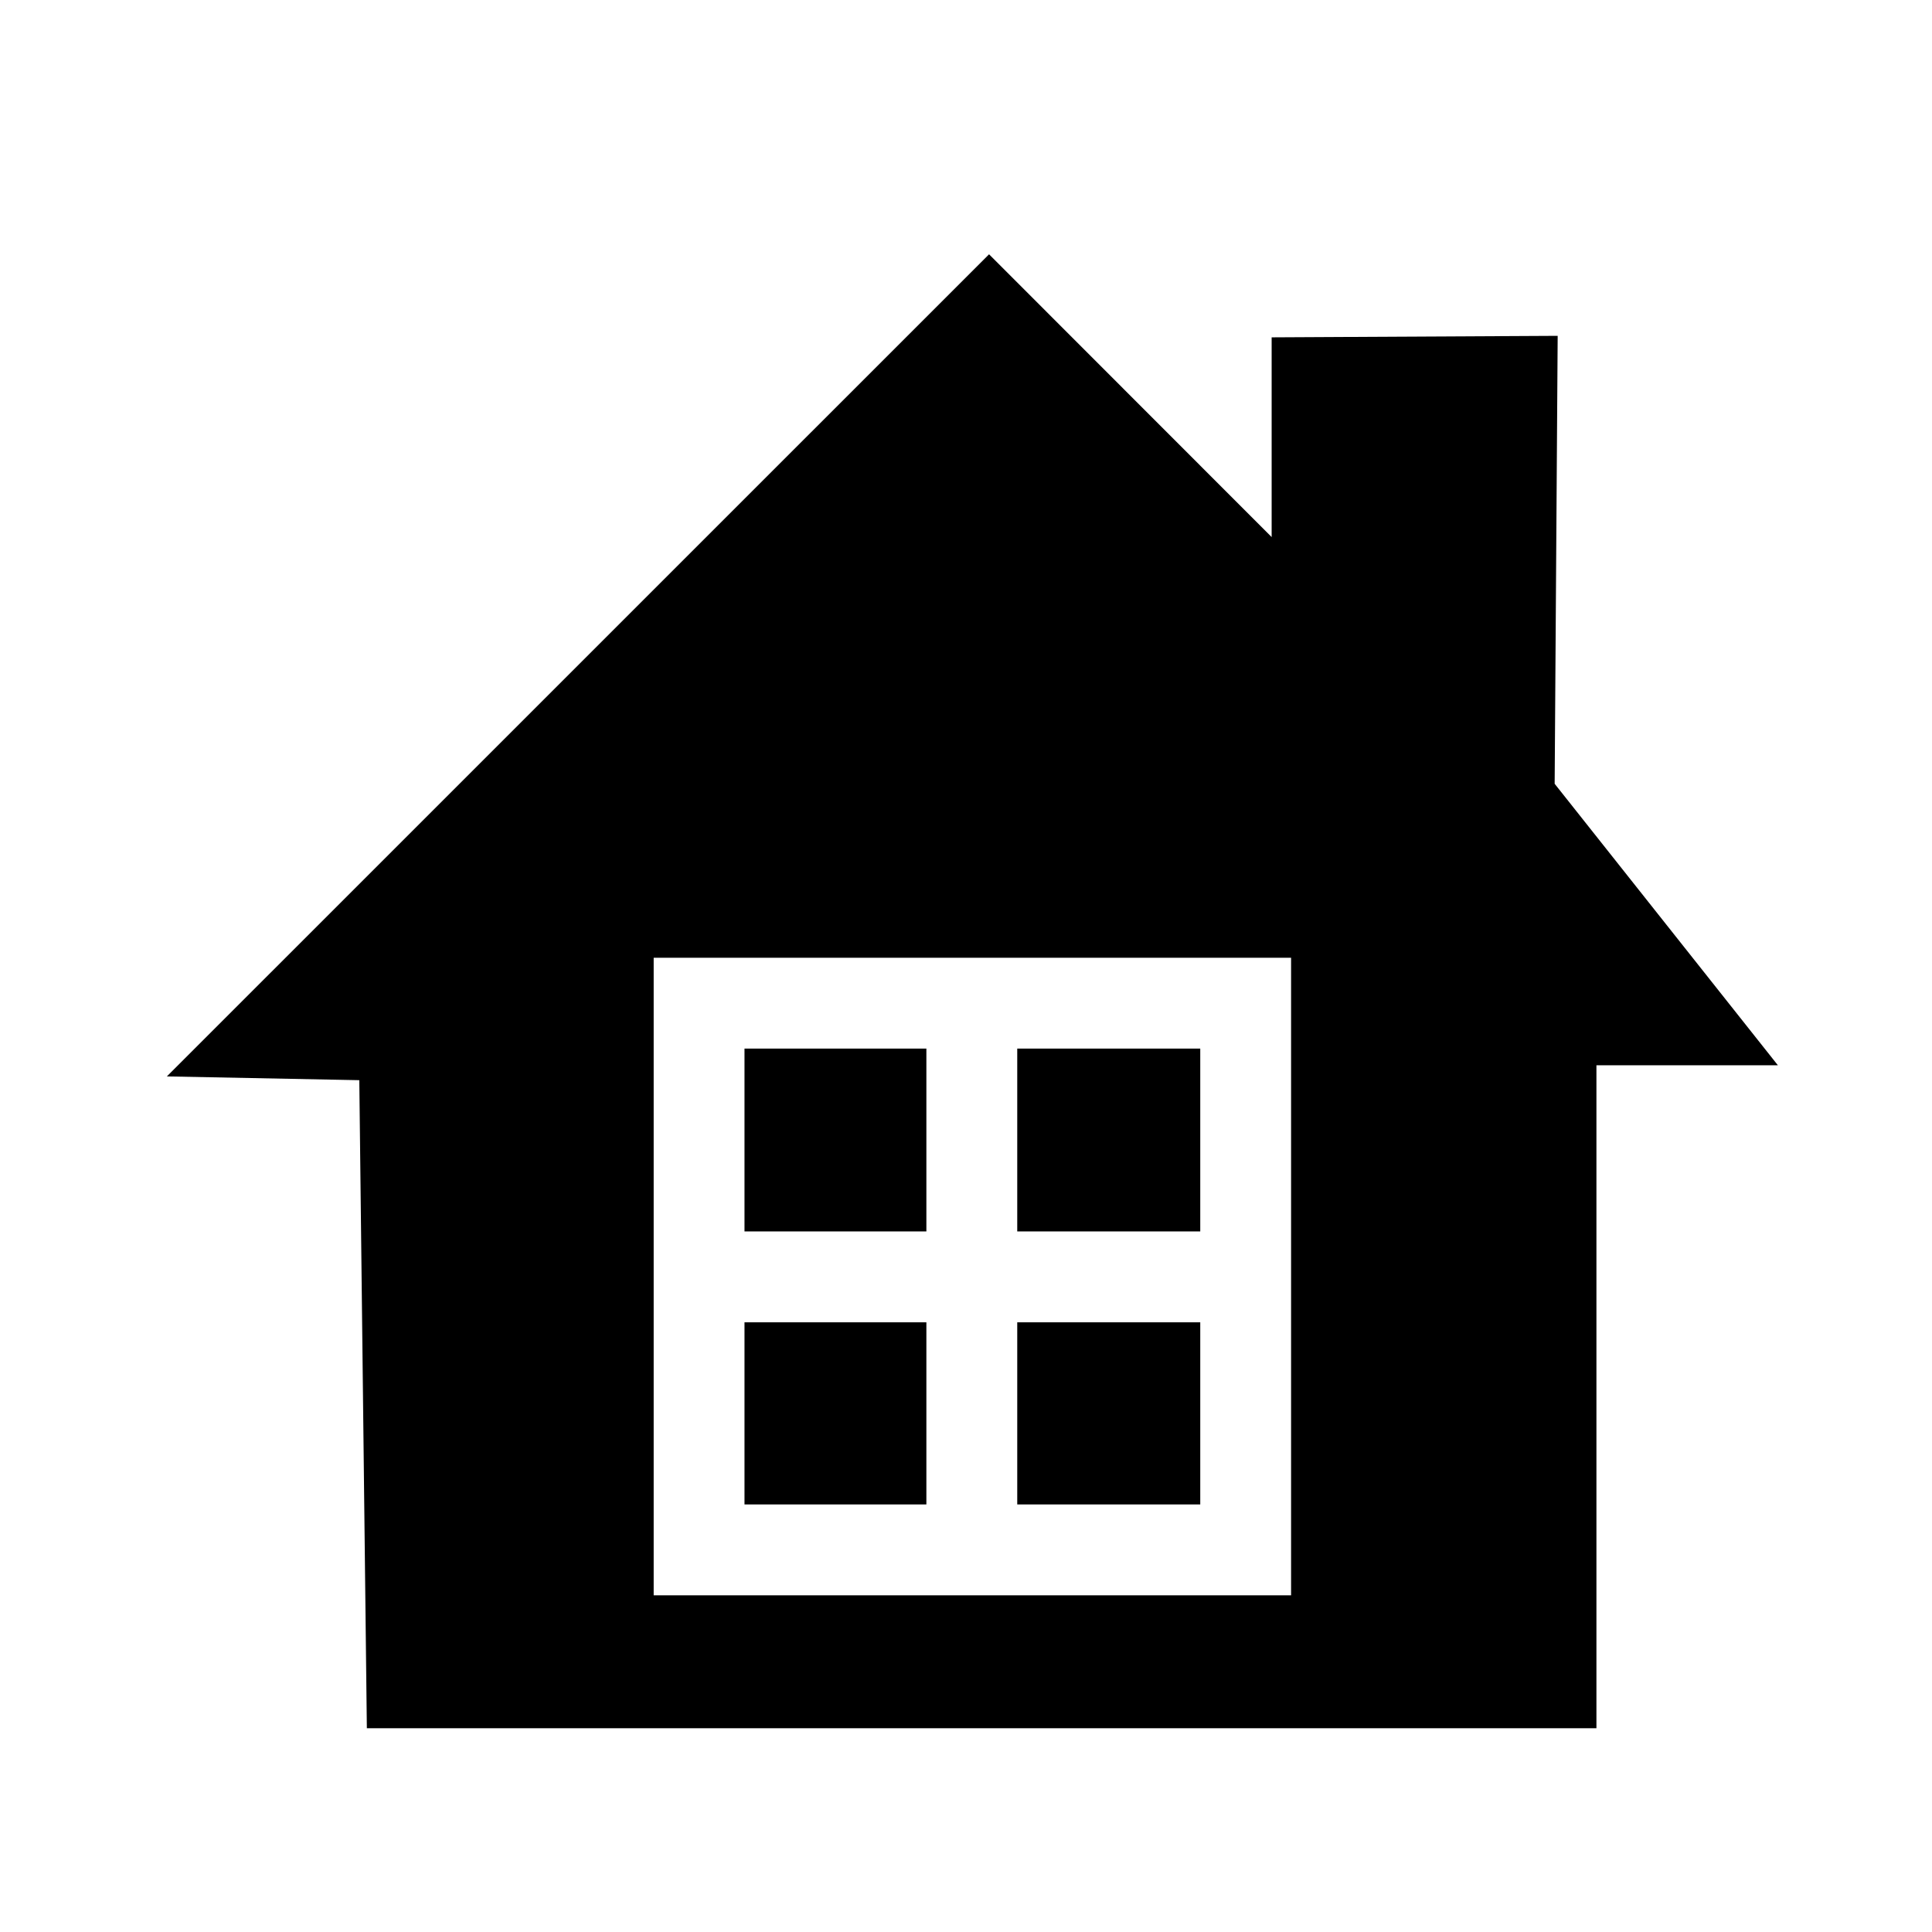
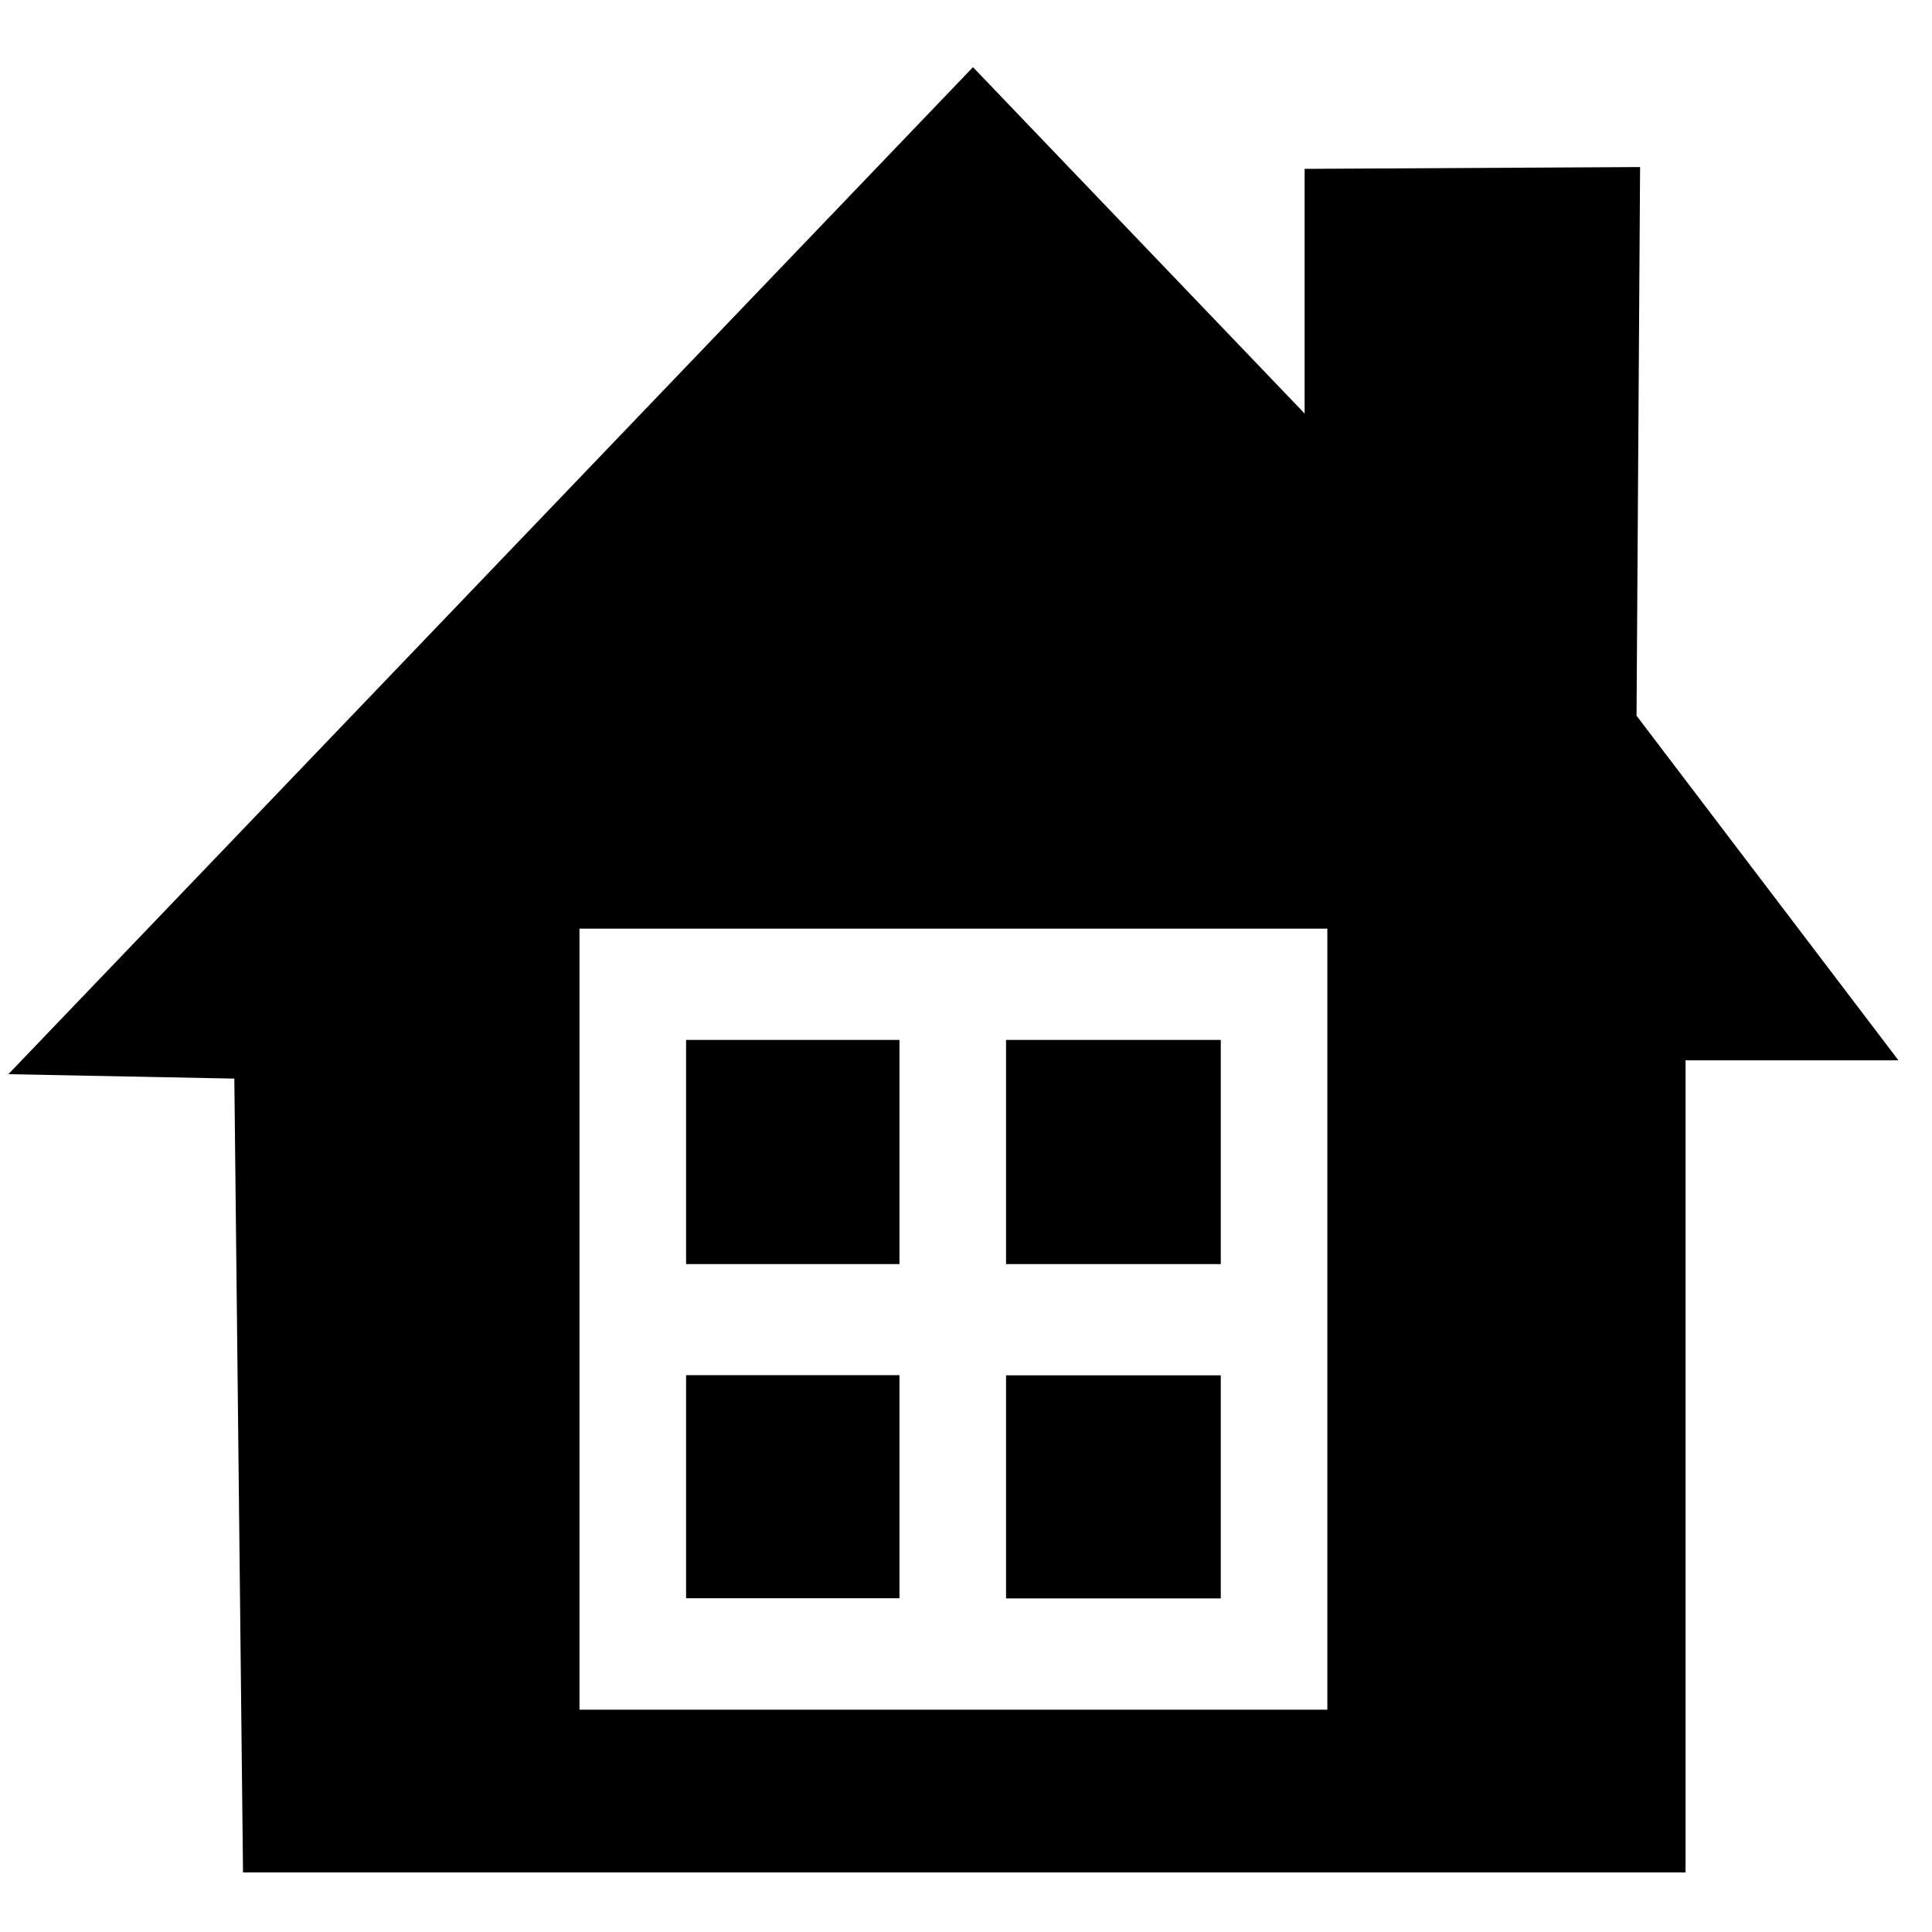
- <svg xmlns="http://www.w3.org/2000/svg" id="dbf26d12-2eff-413f-92f2-e6c0a558012a" data-name="icons" viewBox="0 0 512 512">
-   <path id="e2122b4f-1a23-44f6-8c35-4225132c6a98" data-name="home" d="M318.08,398.69h-48.5V350.42h48.5v48.27ZM471.16,282.31H423.07V458H97.22l-2-171.74-51-1L262.11,67.39,337,142.33V89.4L412.8,89,412,207.71Zm-129-28.49H173.23V422.77H342.15V253.82ZM245.5,277.89h-48.2v48.45h48.2V277.89Zm72.58,0h-48.5v48.45h48.5V277.89ZM245.5,350.42h-48.2v48.27h48.2V350.42Z" />
+ <svg xmlns="http://www.w3.org/2000/svg" viewBox="0 0 512 512">
+   <path d="M323.52,423.59H266.61V364.47h56.91v59.12ZM503.11,281H446.69v215.2H64.4l-2.3-210.36L2.22,284.67,257.85,17.8l87.89,91.79V44.75l88.9-.48-0.94,145.4Zm-151.35-34.9H153.57V453.08H351.76V246.15Zm-113.4,29.49H181.82V335h56.55V275.63Zm85.15,0H266.61V335h56.91V275.63Zm-85.15,88.84H181.82v59.12h56.55V364.47Z" />
</svg>
